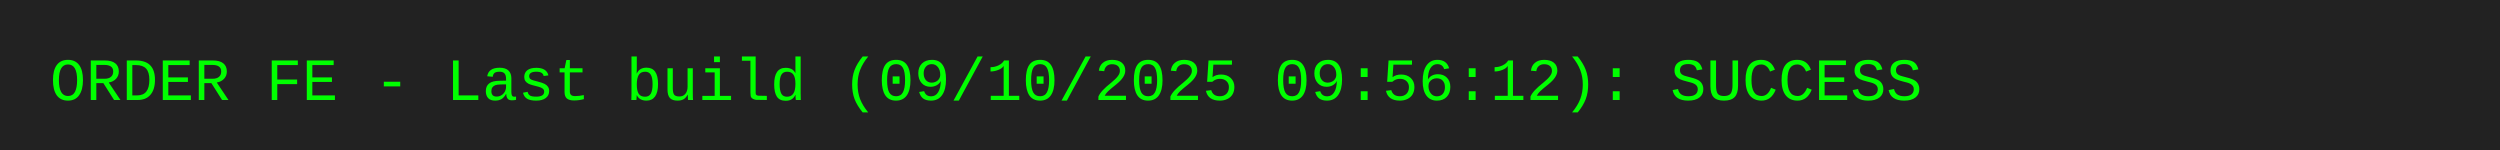
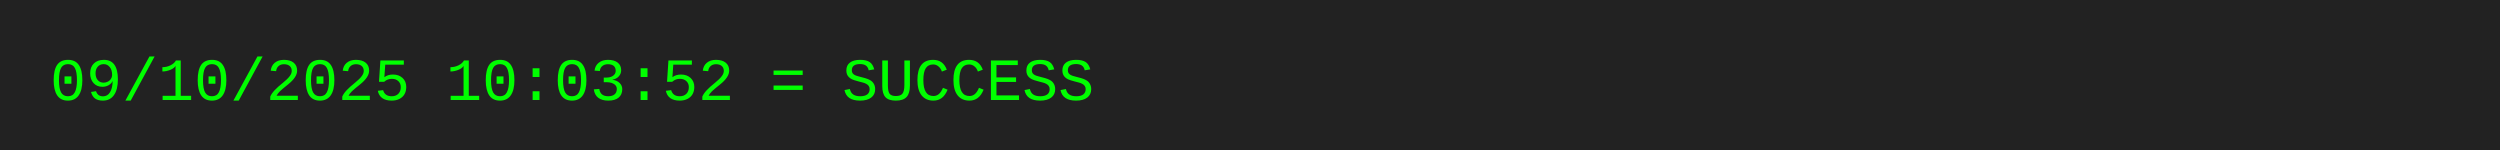
<svg xmlns="http://www.w3.org/2000/svg" width="500" height="30">
  <rect width="500" height="30" fill="#222" />
-   <text x="10" y="20" font-family="Courier New, monospace" font-size="12" fill="#0f0">ORDER FE - Last build (09/10/2025 09:56:12): SUCCESS</text>
+   <text x="10" y="20" font-family="Courier New, monospace" font-size="12" fill="#0f0">09/10/2025 10:03:52 = SUCCESS</text>
</svg>
